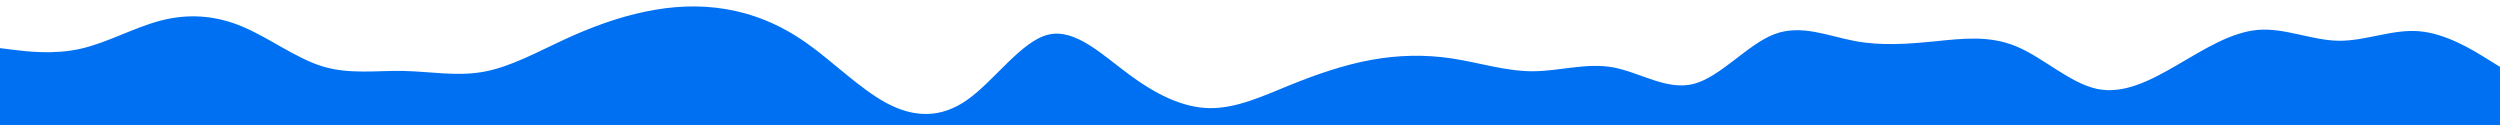
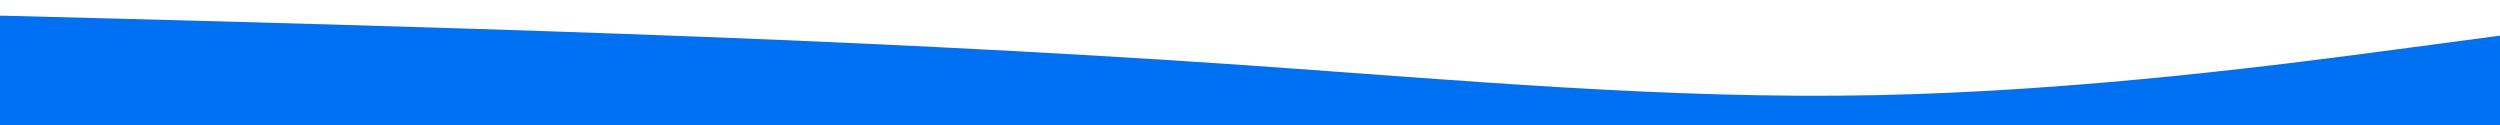
<svg xmlns="http://www.w3.org/2000/svg" id="visual" viewBox="0 0 4000 200" width="4000" height="200" version="1.1">
  <rect x="0" y="0" width="4000" height="200" fill="#fff" />
-   <path d="M0 77L21.5 79.7C43 82.3 86 87.7 129 78C172 68.3 215 43.7 258 32.7C301 21.7 344 24.3 387 42.2C430 60 473 93 516 106.2C559 119.3 602 112.7 645 113.5C688 114.3 731 122.7 774 114.8C817 107 860 83 903 63.2C946 43.3 989 27.7 1032 18.7C1075 9.7 1118 7.3 1161 14.5C1204 21.7 1247 38.3 1290 68.5C1333 98.7 1376 142.3 1419 165.2C1462 188 1505 190 1548 159.5C1591 129 1634 66 1677 55.5C1720 45 1763 87 1806 118.8C1849 150.7 1892 172.3 1935.2 173C1978.3 173.7 2021.7 153.3 2064.8 135.8C2108 118.3 2151 103.7 2194 95.8C2237 88 2280 87 2323 93.5C2366 100 2409 114 2452 114C2495 114 2538 100 2581 107.8C2624 115.7 2667 145.3 2710 134.2C2753 123 2796 71 2839 54.7C2882 38.3 2925 57.7 2968 65.7C3011 73.7 3054 70.3 3097 66C3140 61.7 3183 56.3 3226 74.2C3269 92 3312 133 3355 142.2C3398 151.3 3441 128.7 3484 103.7C3527 78.7 3570 51.3 3613 47.8C3656 44.3 3699 64.7 3742 65.2C3785 65.7 3828 46.3 3871 50C3914 53.7 3957 80.3 3978.5 93.7L4000 107L4000 201L3978.5 201C3957 201 3914 201 3871 201C3828 201 3785 201 3742 201C3699 201 3656 201 3613 201C3570 201 3527 201 3484 201C3441 201 3398 201 3355 201C3312 201 3269 201 3226 201C3183 201 3140 201 3097 201C3054 201 3011 201 2968 201C2925 201 2882 201 2839 201C2796 201 2753 201 2710 201C2667 201 2624 201 2581 201C2538 201 2495 201 2452 201C2409 201 2366 201 2323 201C2280 201 2237 201 2194 201C2151 201 2108 201 2064.8 201C2021.7 201 1978.3 201 1935.2 201C1892 201 1849 201 1806 201C1763 201 1720 201 1677 201C1634 201 1591 201 1548 201C1505 201 1462 201 1419 201C1376 201 1333 201 1290 201C1247 201 1204 201 1161 201C1118 201 1075 201 1032 201C989 201 946 201 903 201C860 201 817 201 774 201C731 201 688 201 645 201C602 201 559 201 516 201C473 201 430 201 387 201C344 201 301 201 258 201C215 201 172 201 129 201C86 201 43 201 21.5 201L0 201Z" fill="#0070f3" stroke-linecap="round" stroke-linejoin="miter" />
+   <path d="M0 25L166.7 29.3C333.3 33.7 666.7 42.3 1000 54.3C1333.3 66.3 1666.7 81.7 2000 104.8C2333.3 128 2666.7 159 3000 152.3C3333.3 145.7 3666.7 101.3 3833.3 79.2L4000 57L4000 201L3833.3 201C3666.7 201 3333.3 201 3000 201C2666.7 201 2333.3 201 2000 201C1666.7 201 1333.3 201 1000 201C666.7 201 333.3 201 166.7 201L0 201Z" fill="#0070f3" stroke-linecap="round" stroke-linejoin="miter" />
</svg>
